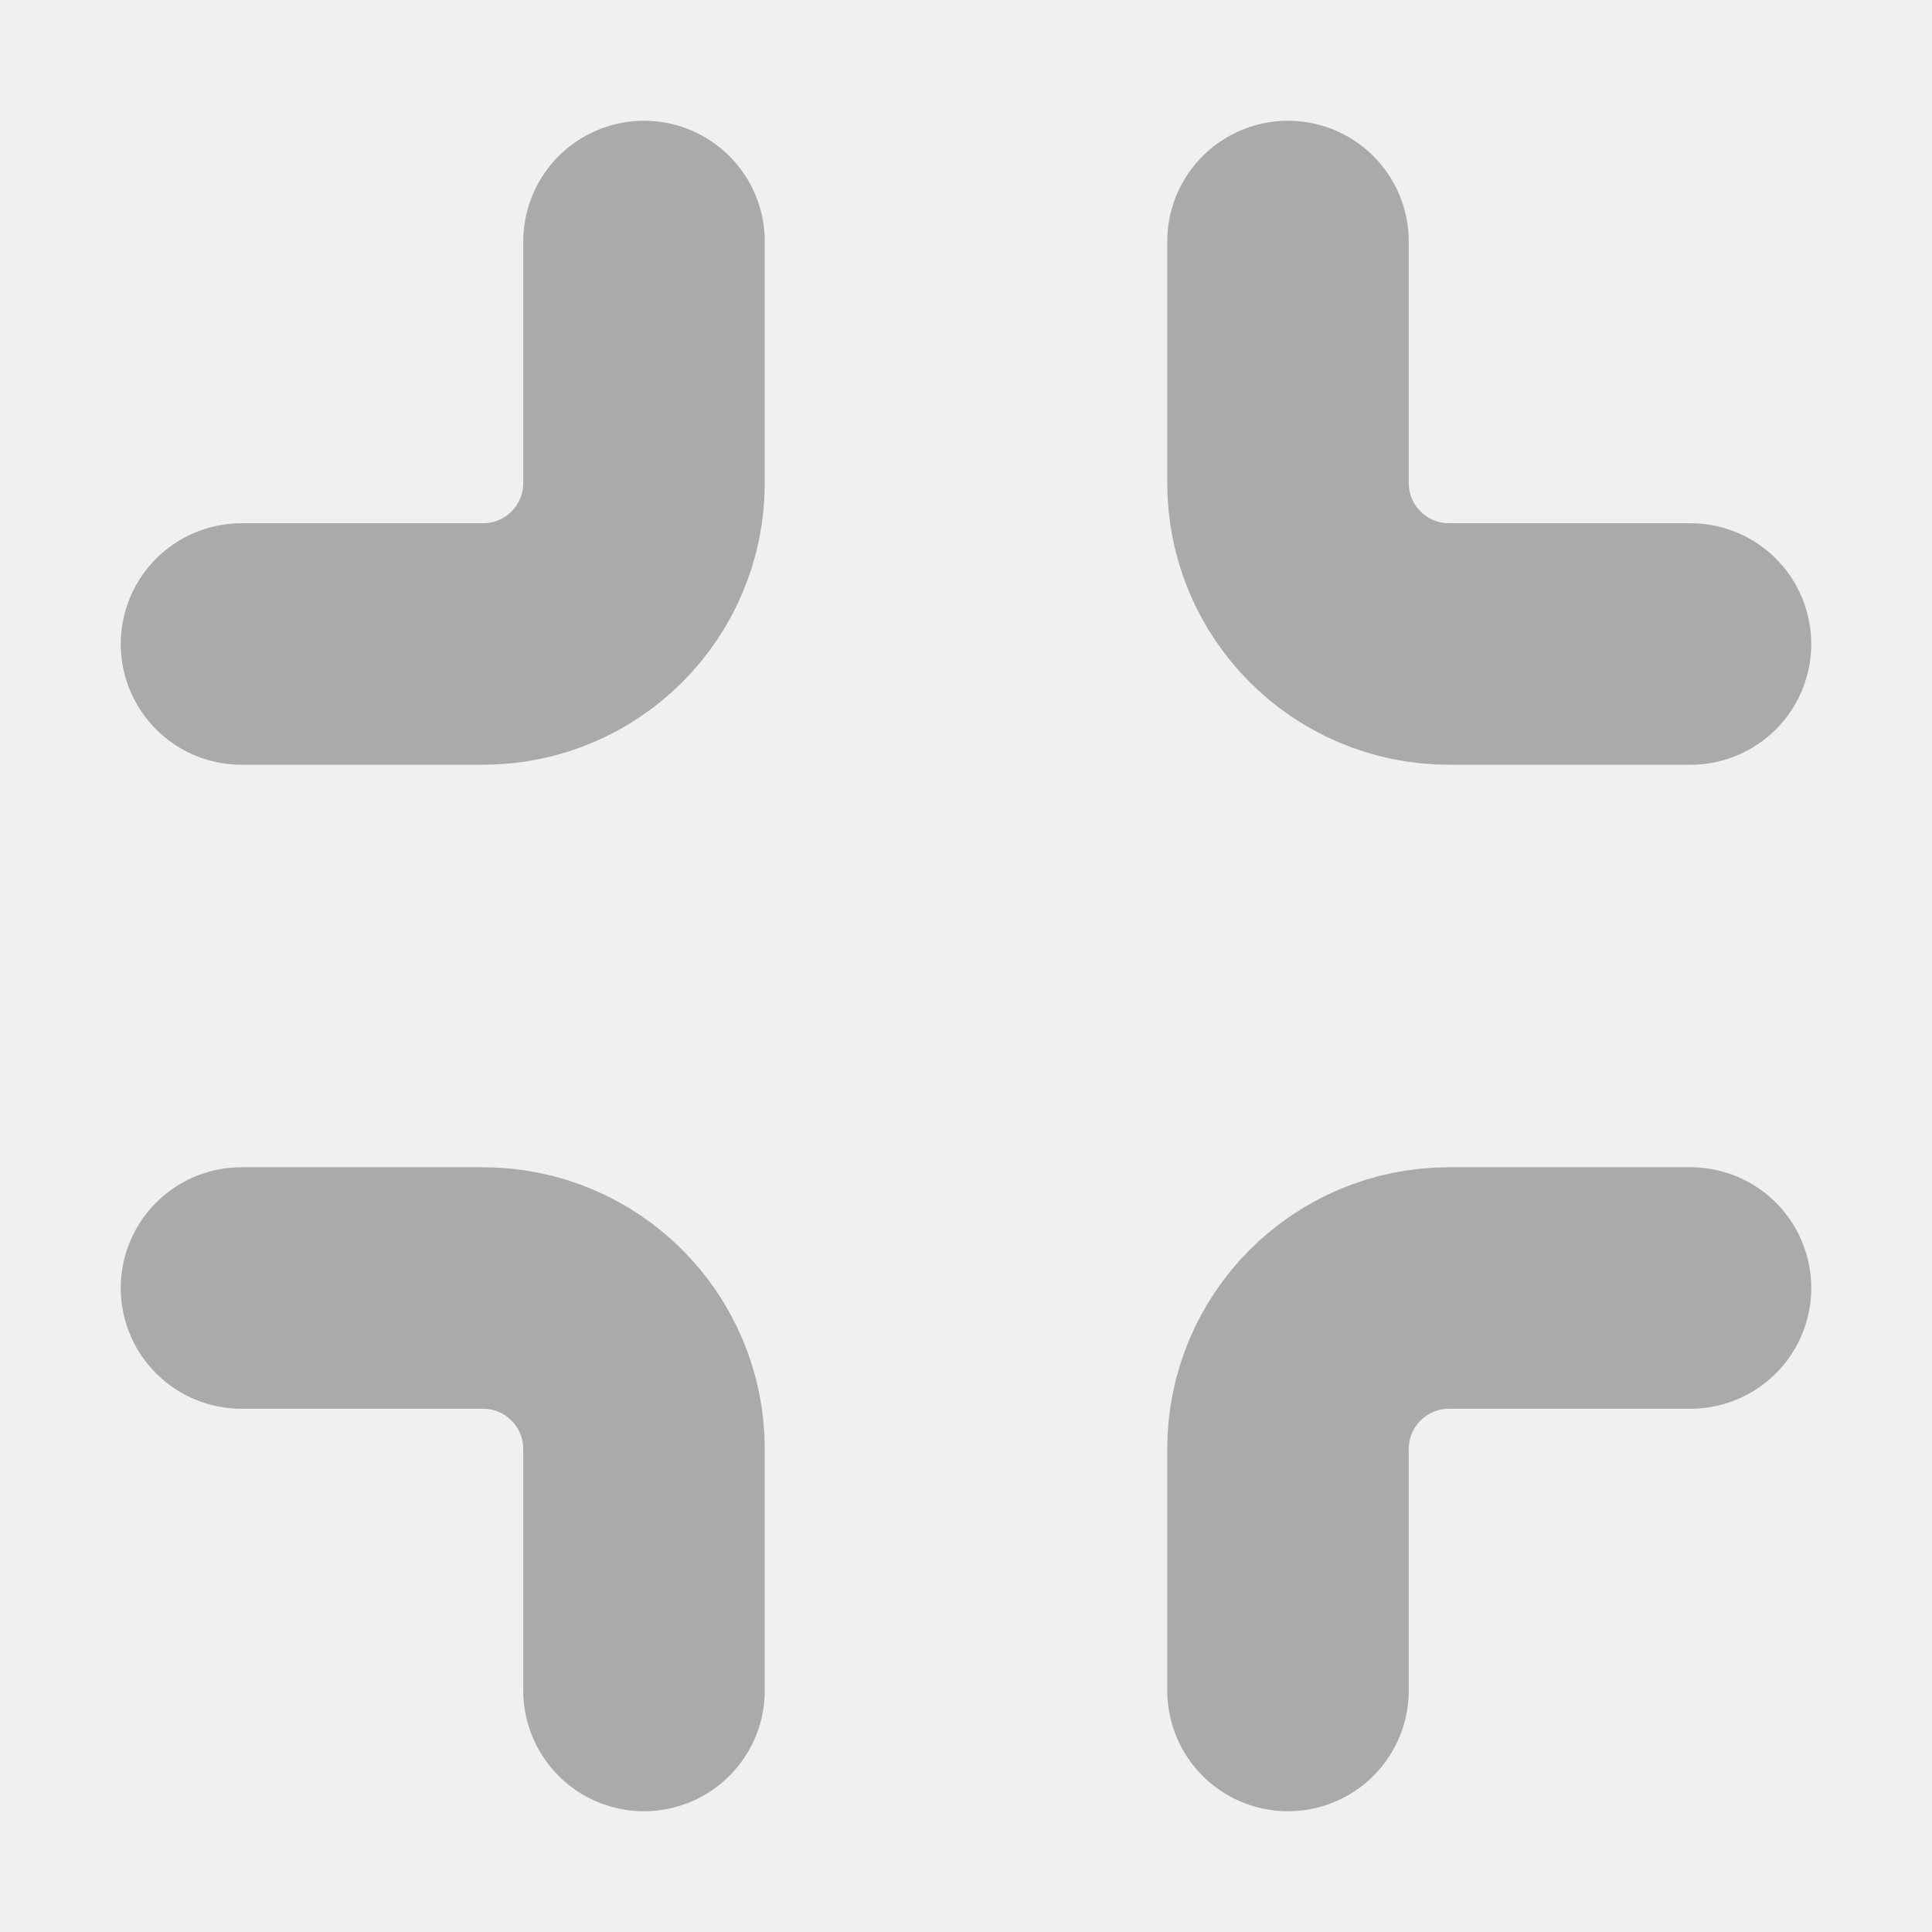
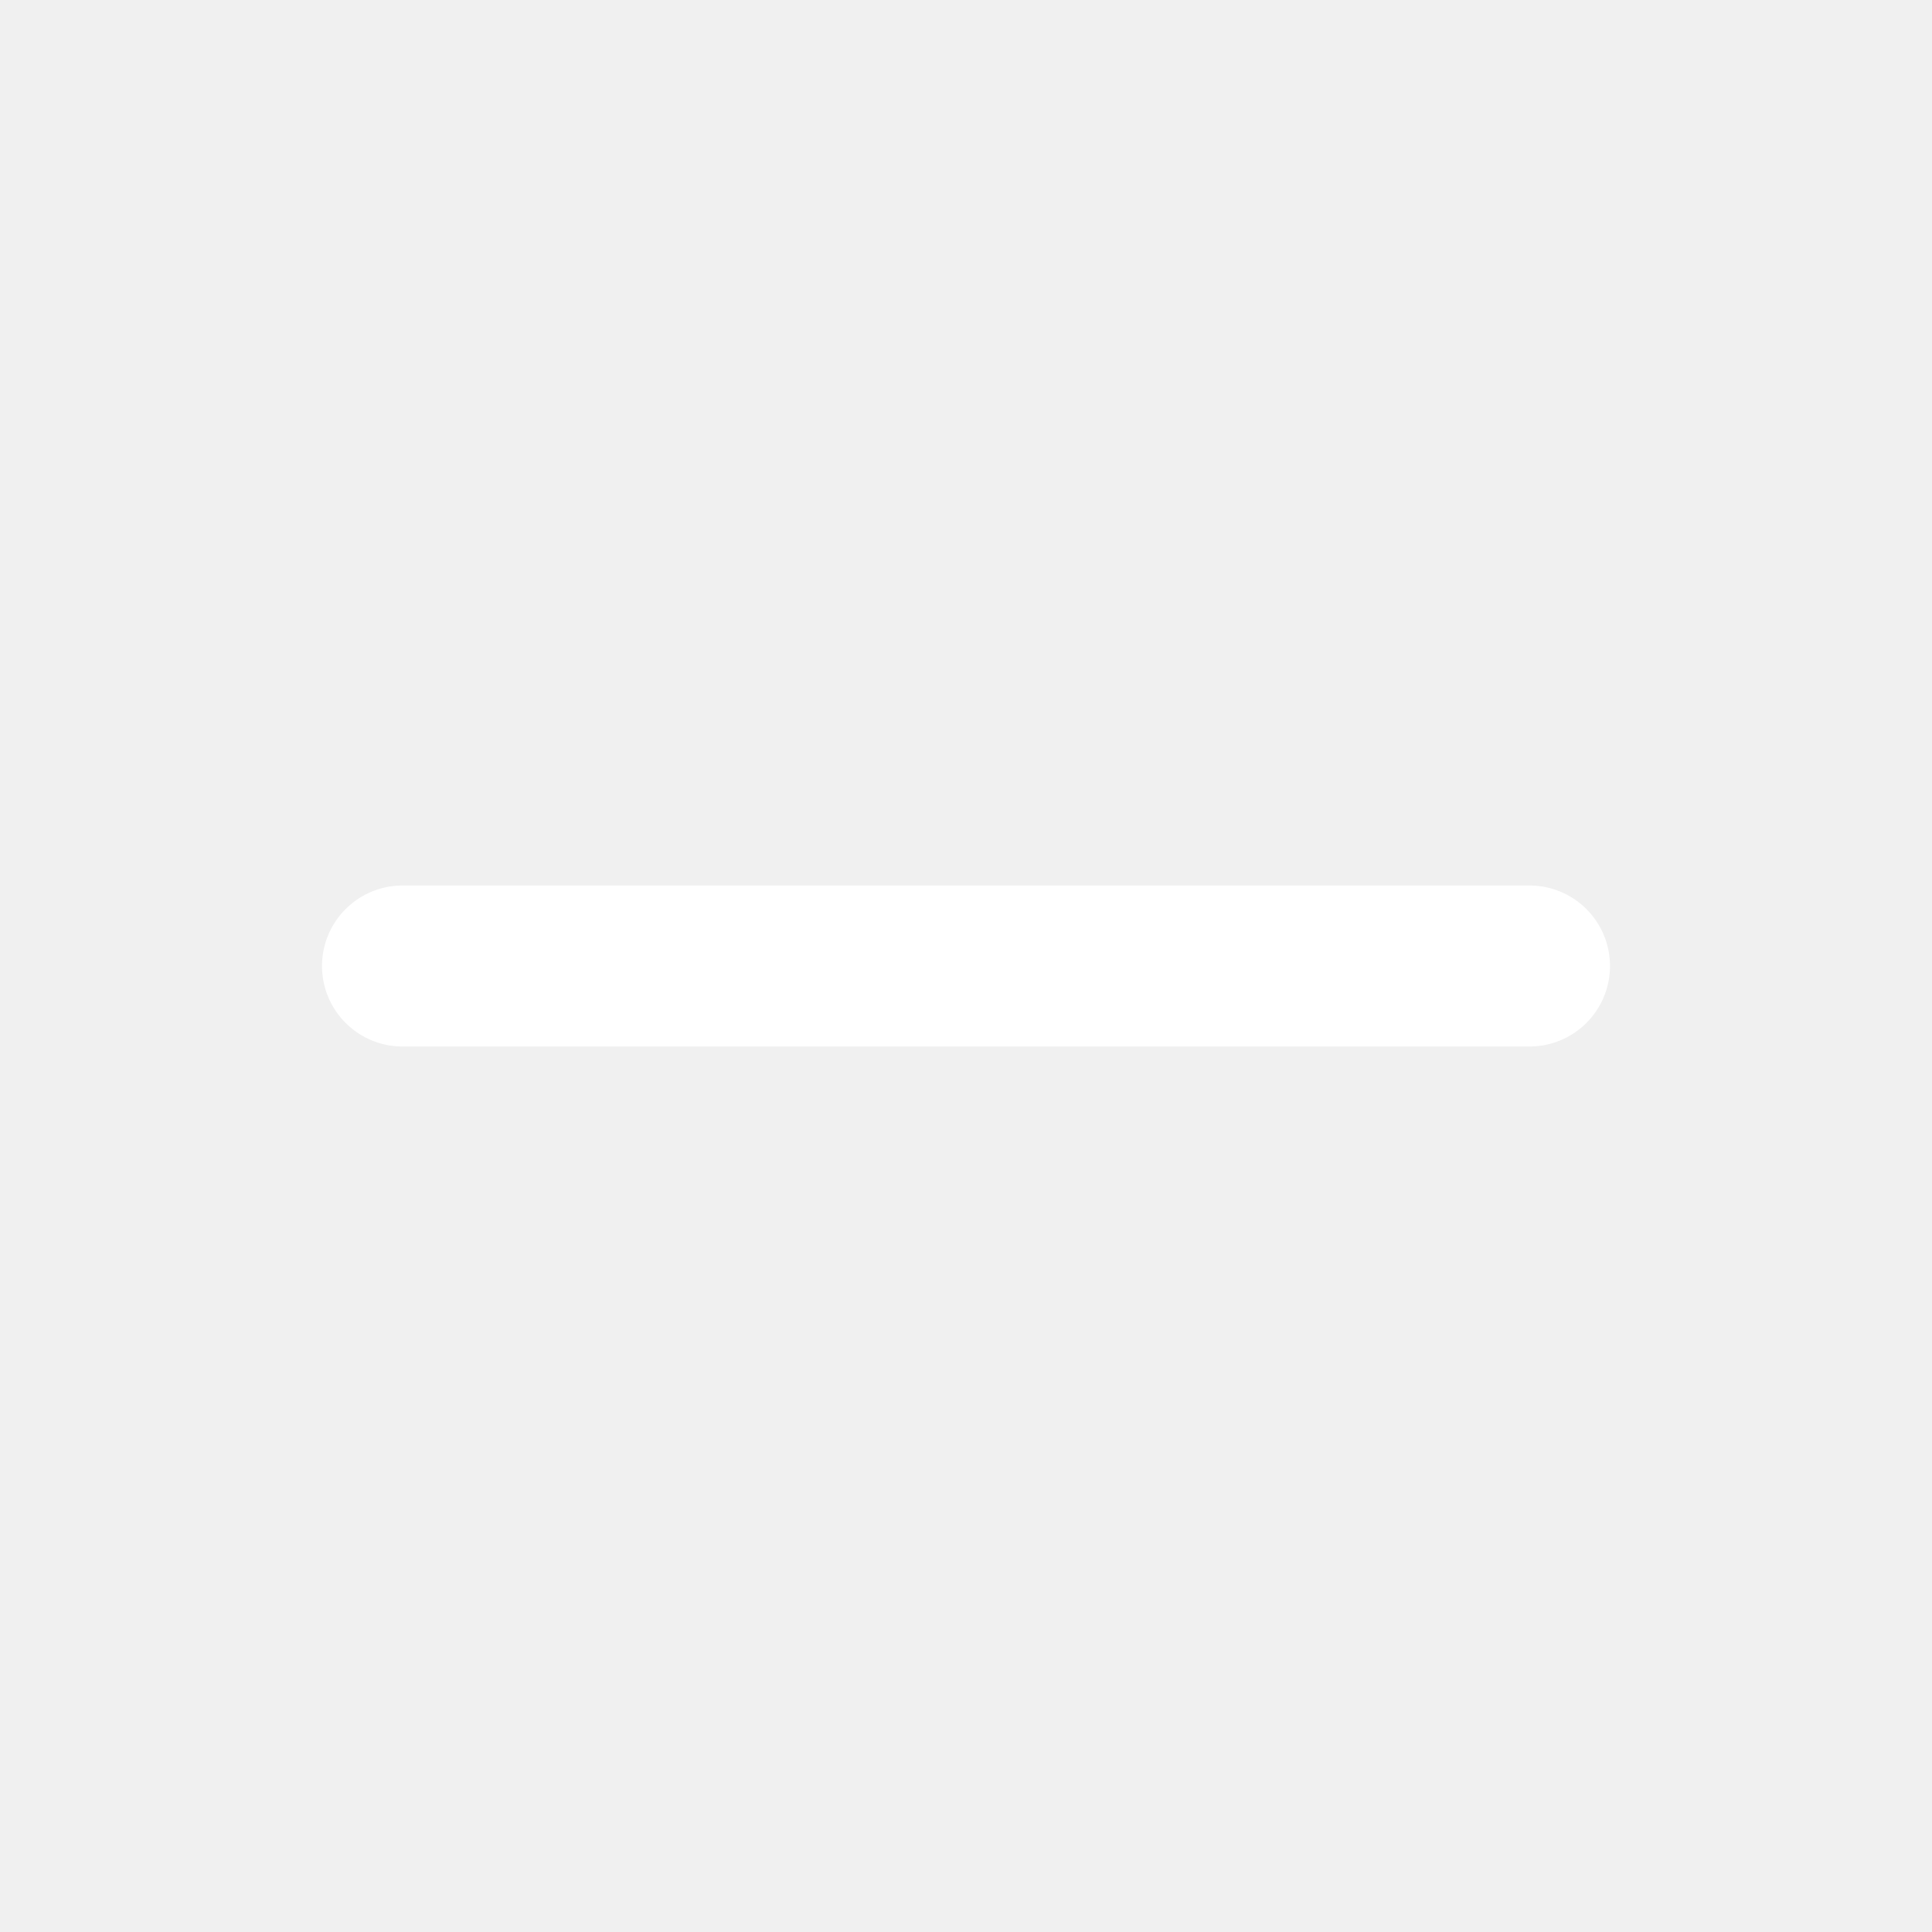
- <svg xmlns="http://www.w3.org/2000/svg" width="28" height="28" viewBox="0 0 24 24" fill="none" stroke="#aaaaaa" stroke-width="3" stroke-linecap="round" stroke-linejoin="round" class="feather feather-minimize">
-   <path d="M8 3v3a2 2 0 0 1-2 2H3m18 0h-3a2 2 0 0 1-2-2V3m0 18v-3a2 2 0 0 1 2-2h3M3 16h3a2 2 0 0 1 2 2v3" />
+ <svg xmlns="http://www.w3.org/2000/svg" width="24" height="24" viewBox="0 0 24 24" fill="none" stroke="#ffffff" stroke-width="2" stroke-linecap="round" stroke-linejoin="round" class="feather feather-minus">
+   <line x1="5" y1="12" x2="19" y2="12" />
</svg>
